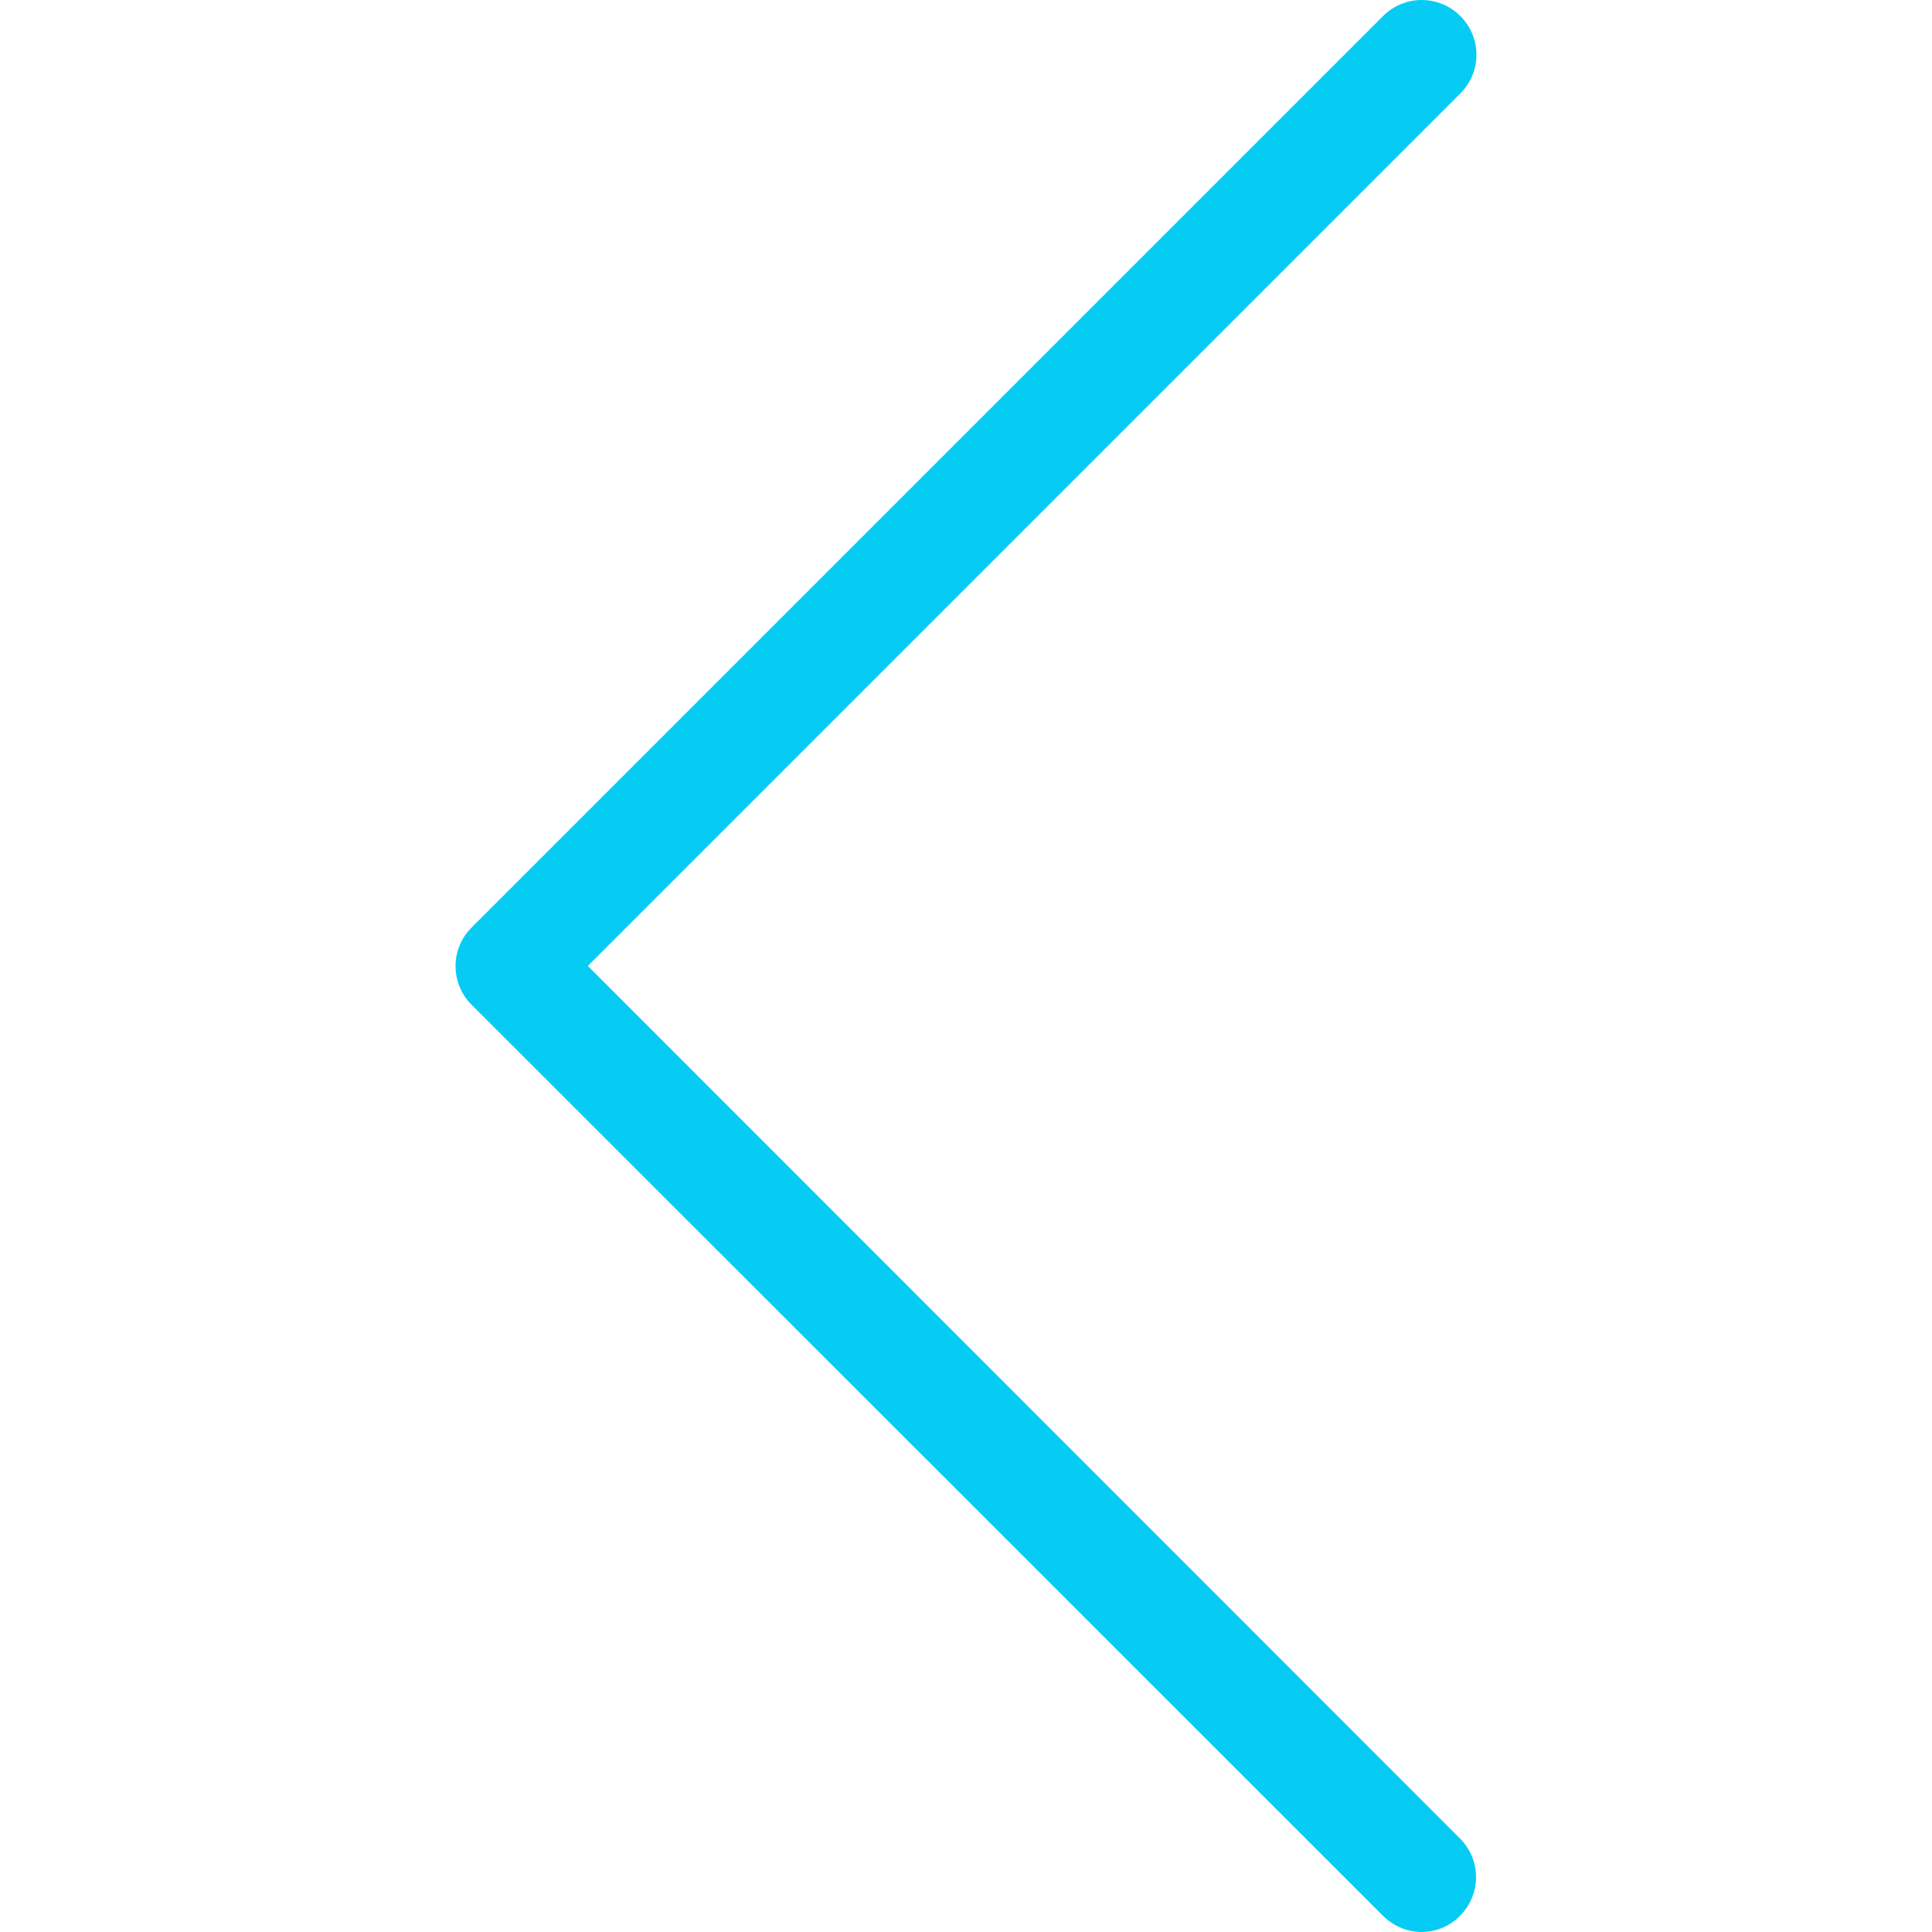
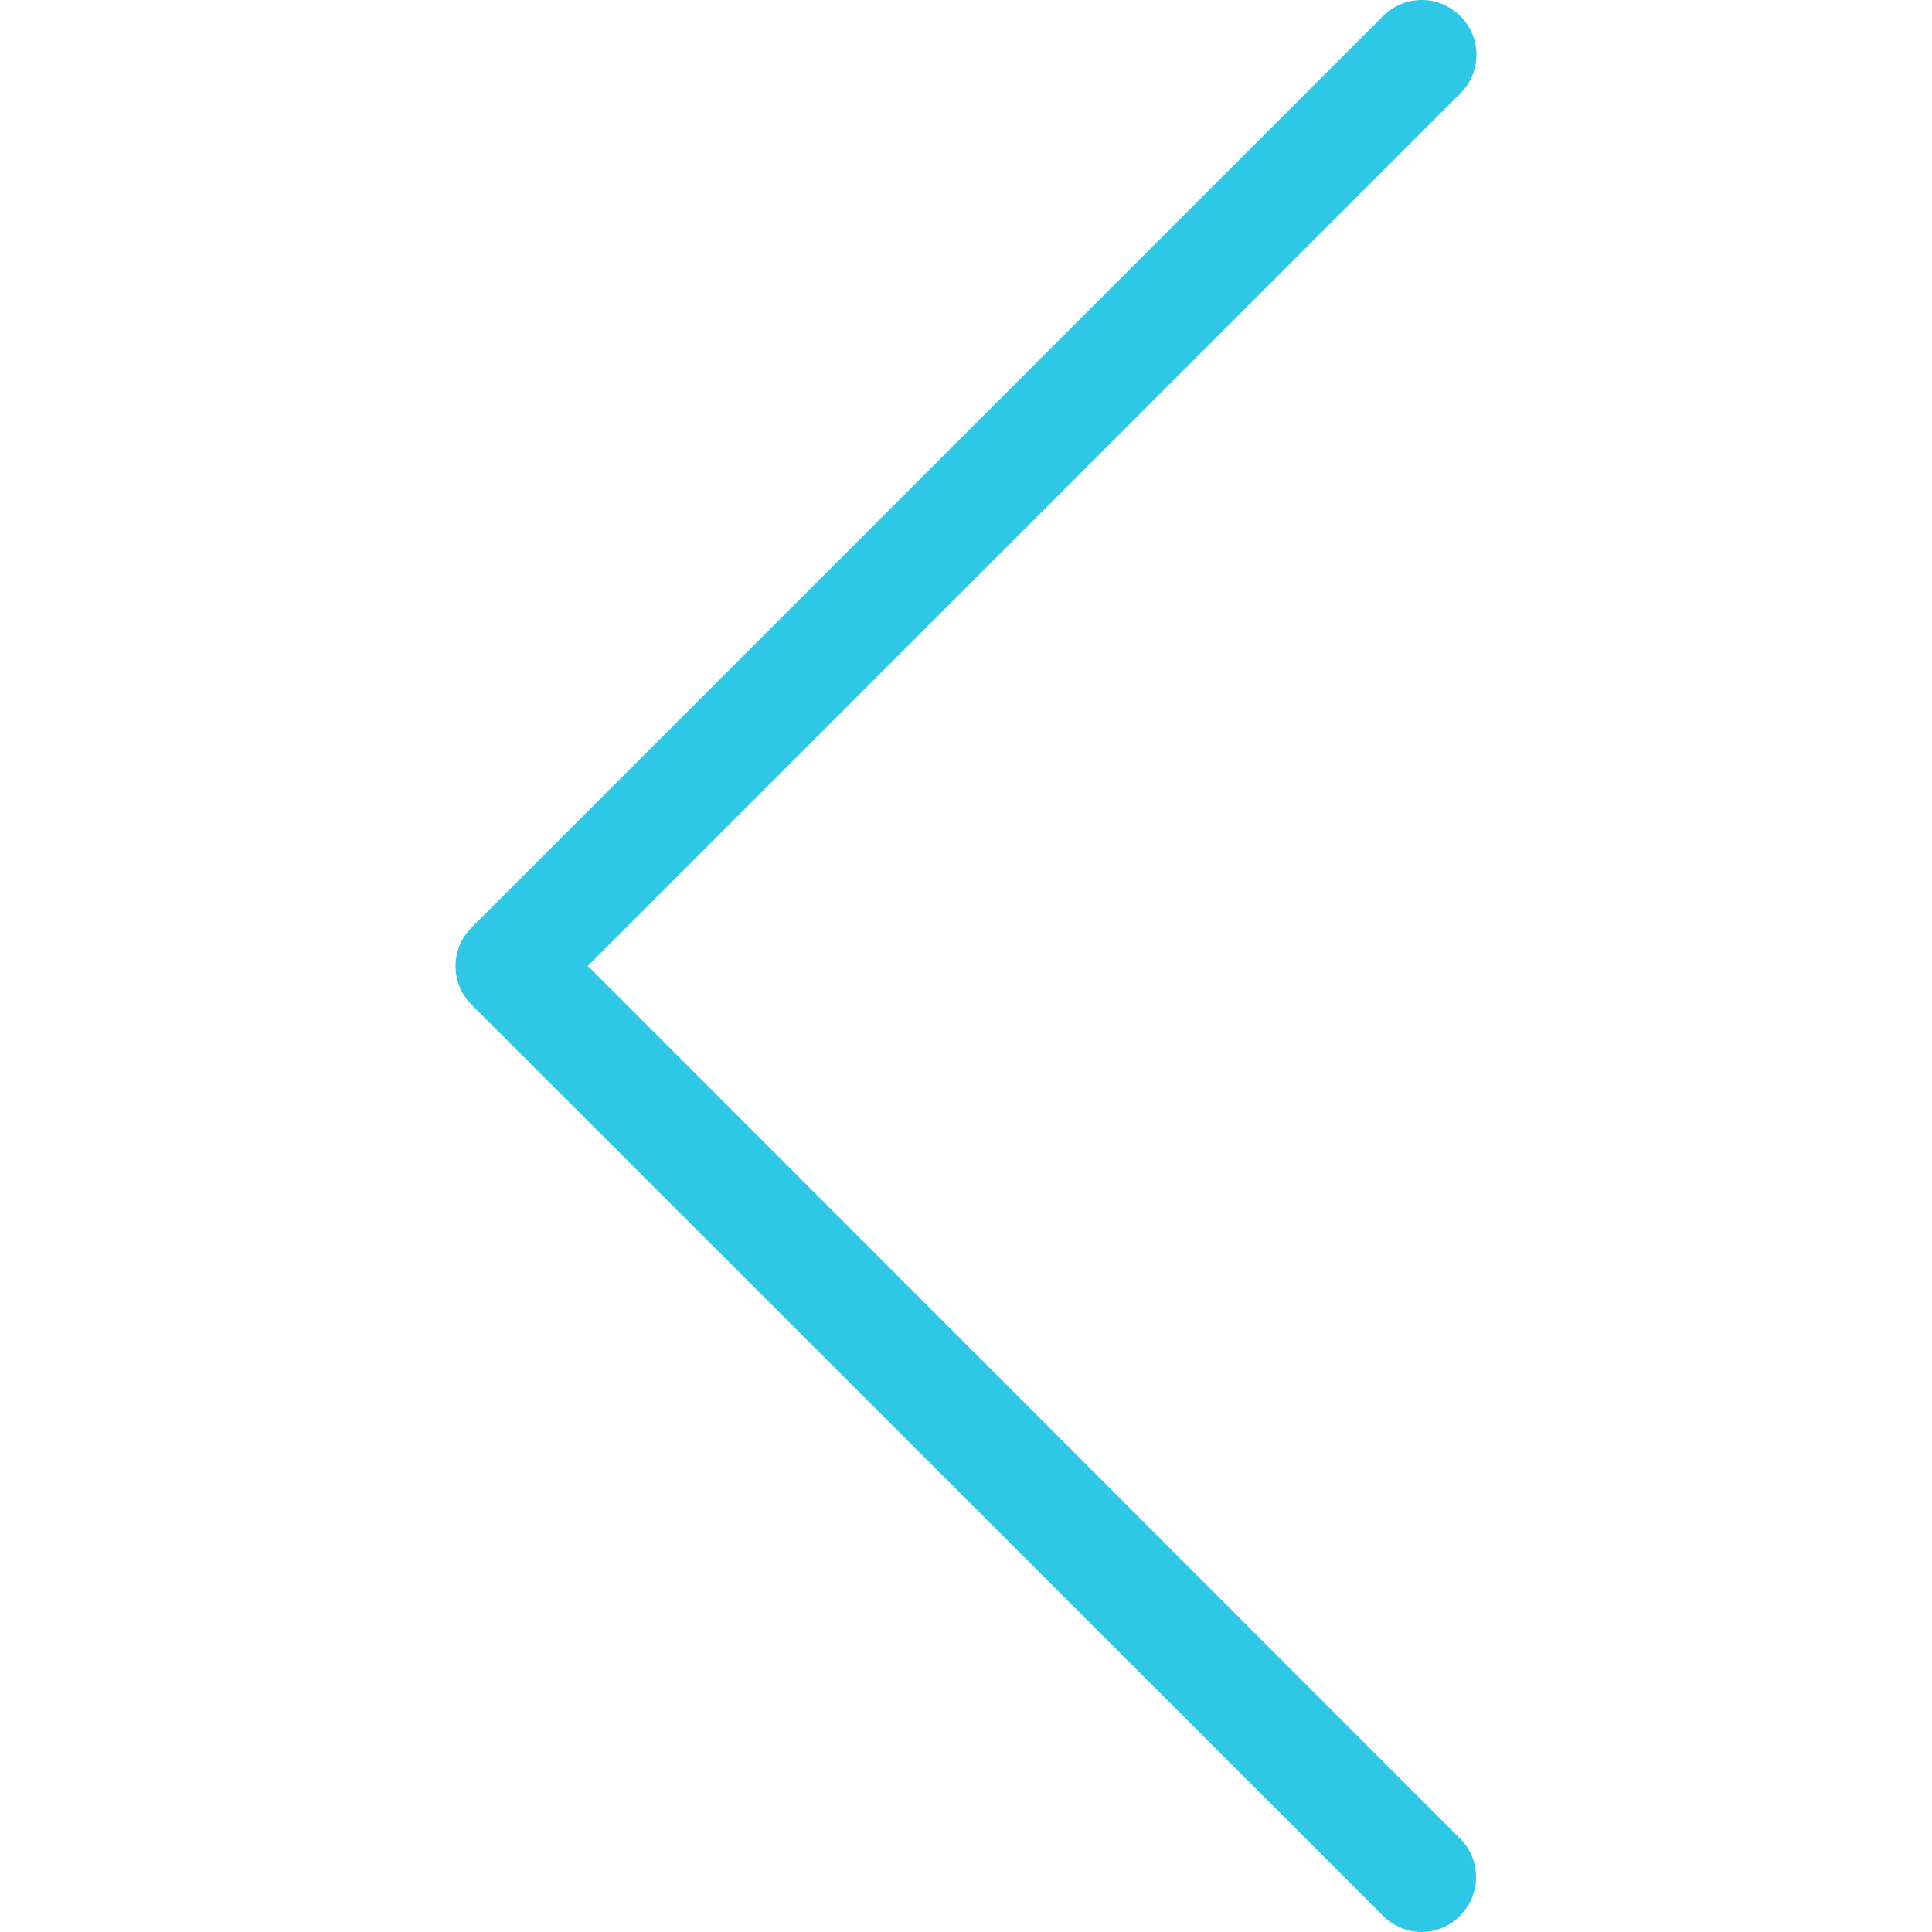
<svg xmlns="http://www.w3.org/2000/svg" version="1.1" id="Capa_1" x="0px" y="0px" viewBox="0 0 477.175 477.175" style="enable-background:new 0 0 477.175 477.175;" xml:space="preserve" width="512px" height="512px">
  <g>
-     <path d="M145.188,238.575l215.5-215.5c5.3-5.3,5.3-13.8,0-19.1s-13.8-5.3-19.1,0l-225.1,225.1c-5.3,5.3-5.3,13.8,0,19.1l225.1,225   c2.6,2.6,6.1,4,9.5,4s6.9-1.3,9.5-4c5.3-5.3,5.3-13.8,0-19.1L145.188,238.575z" fill="#06ccf4" />
+     <path d="M145.188,238.575l215.5-215.5c5.3-5.3,5.3-13.8,0-19.1s-13.8-5.3-19.1,0l-225.1,225.1c-5.3,5.3-5.3,13.8,0,19.1l225.1,225   c2.6,2.6,6.1,4,9.5,4s6.9-1.3,9.5-4c5.3-5.3,5.3-13.8,0-19.1L145.188,238.575z" fill="#2EC7E5" />
  </g>
  <g>
</g>
  <g>
</g>
  <g>
</g>
  <g>
</g>
  <g>
</g>
  <g>
</g>
  <g>
</g>
  <g>
</g>
  <g>
</g>
  <g>
</g>
  <g>
</g>
  <g>
</g>
  <g>
</g>
  <g>
</g>
  <g>
</g>
</svg>
